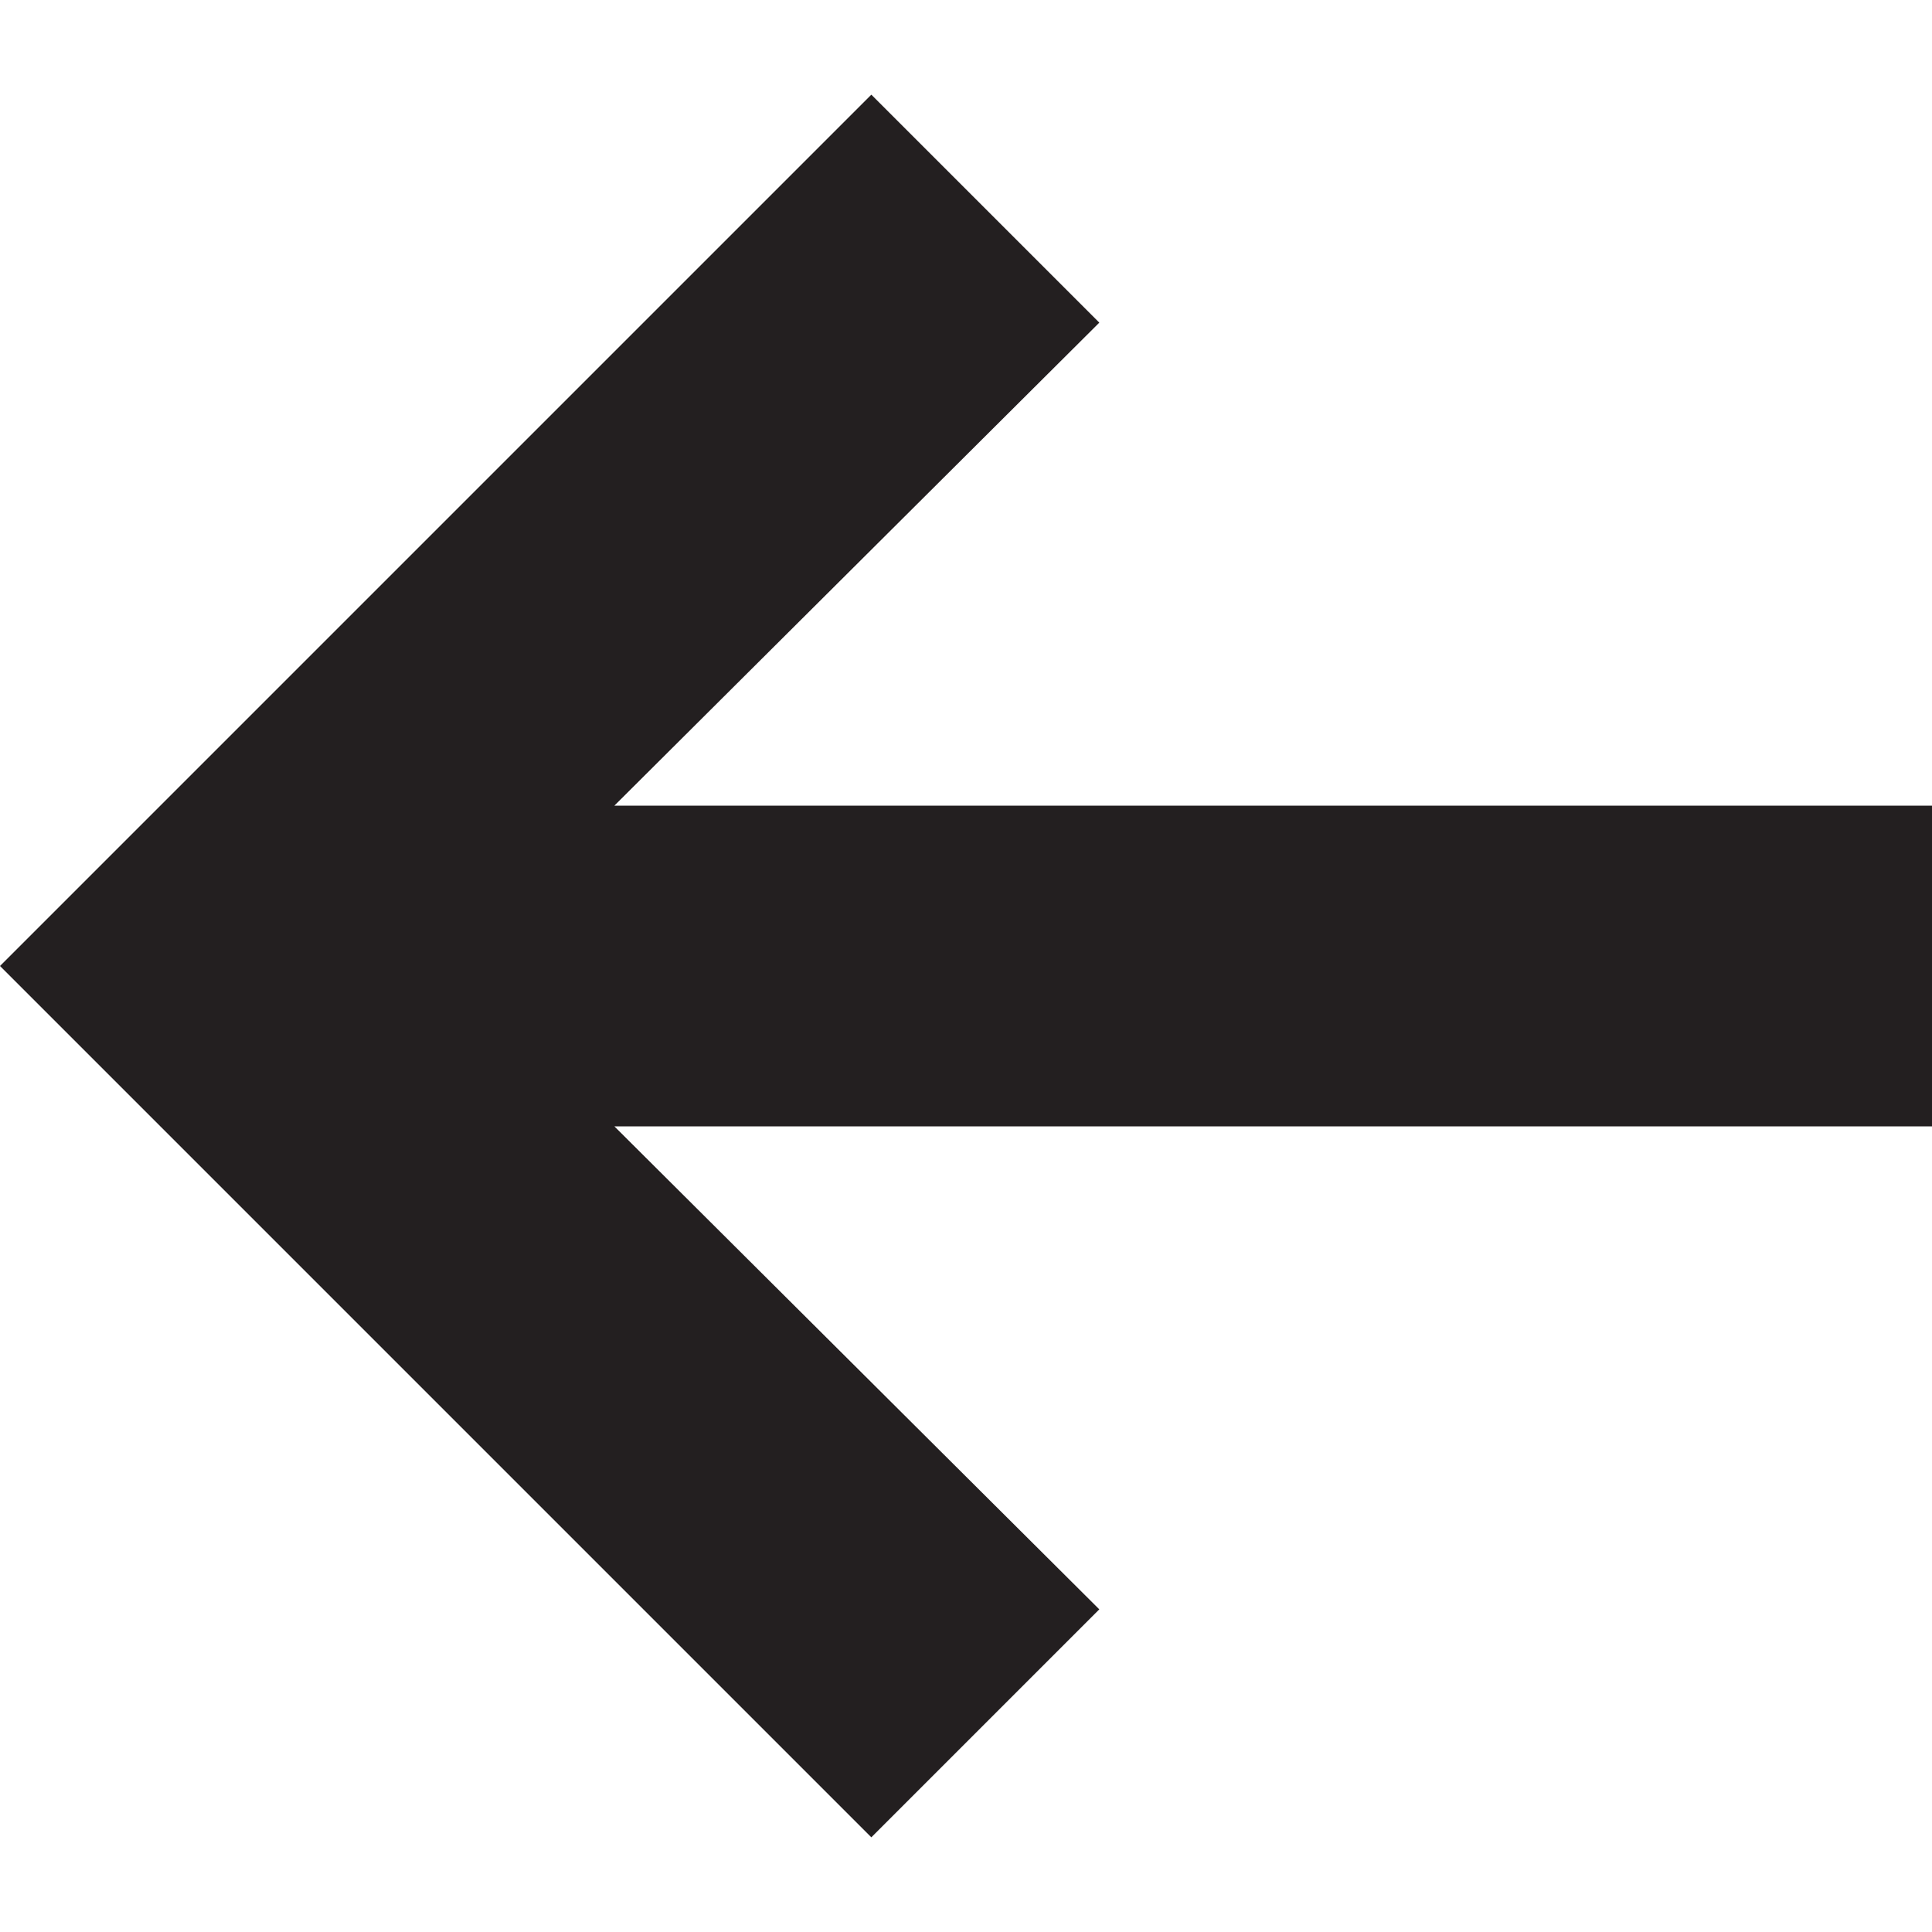
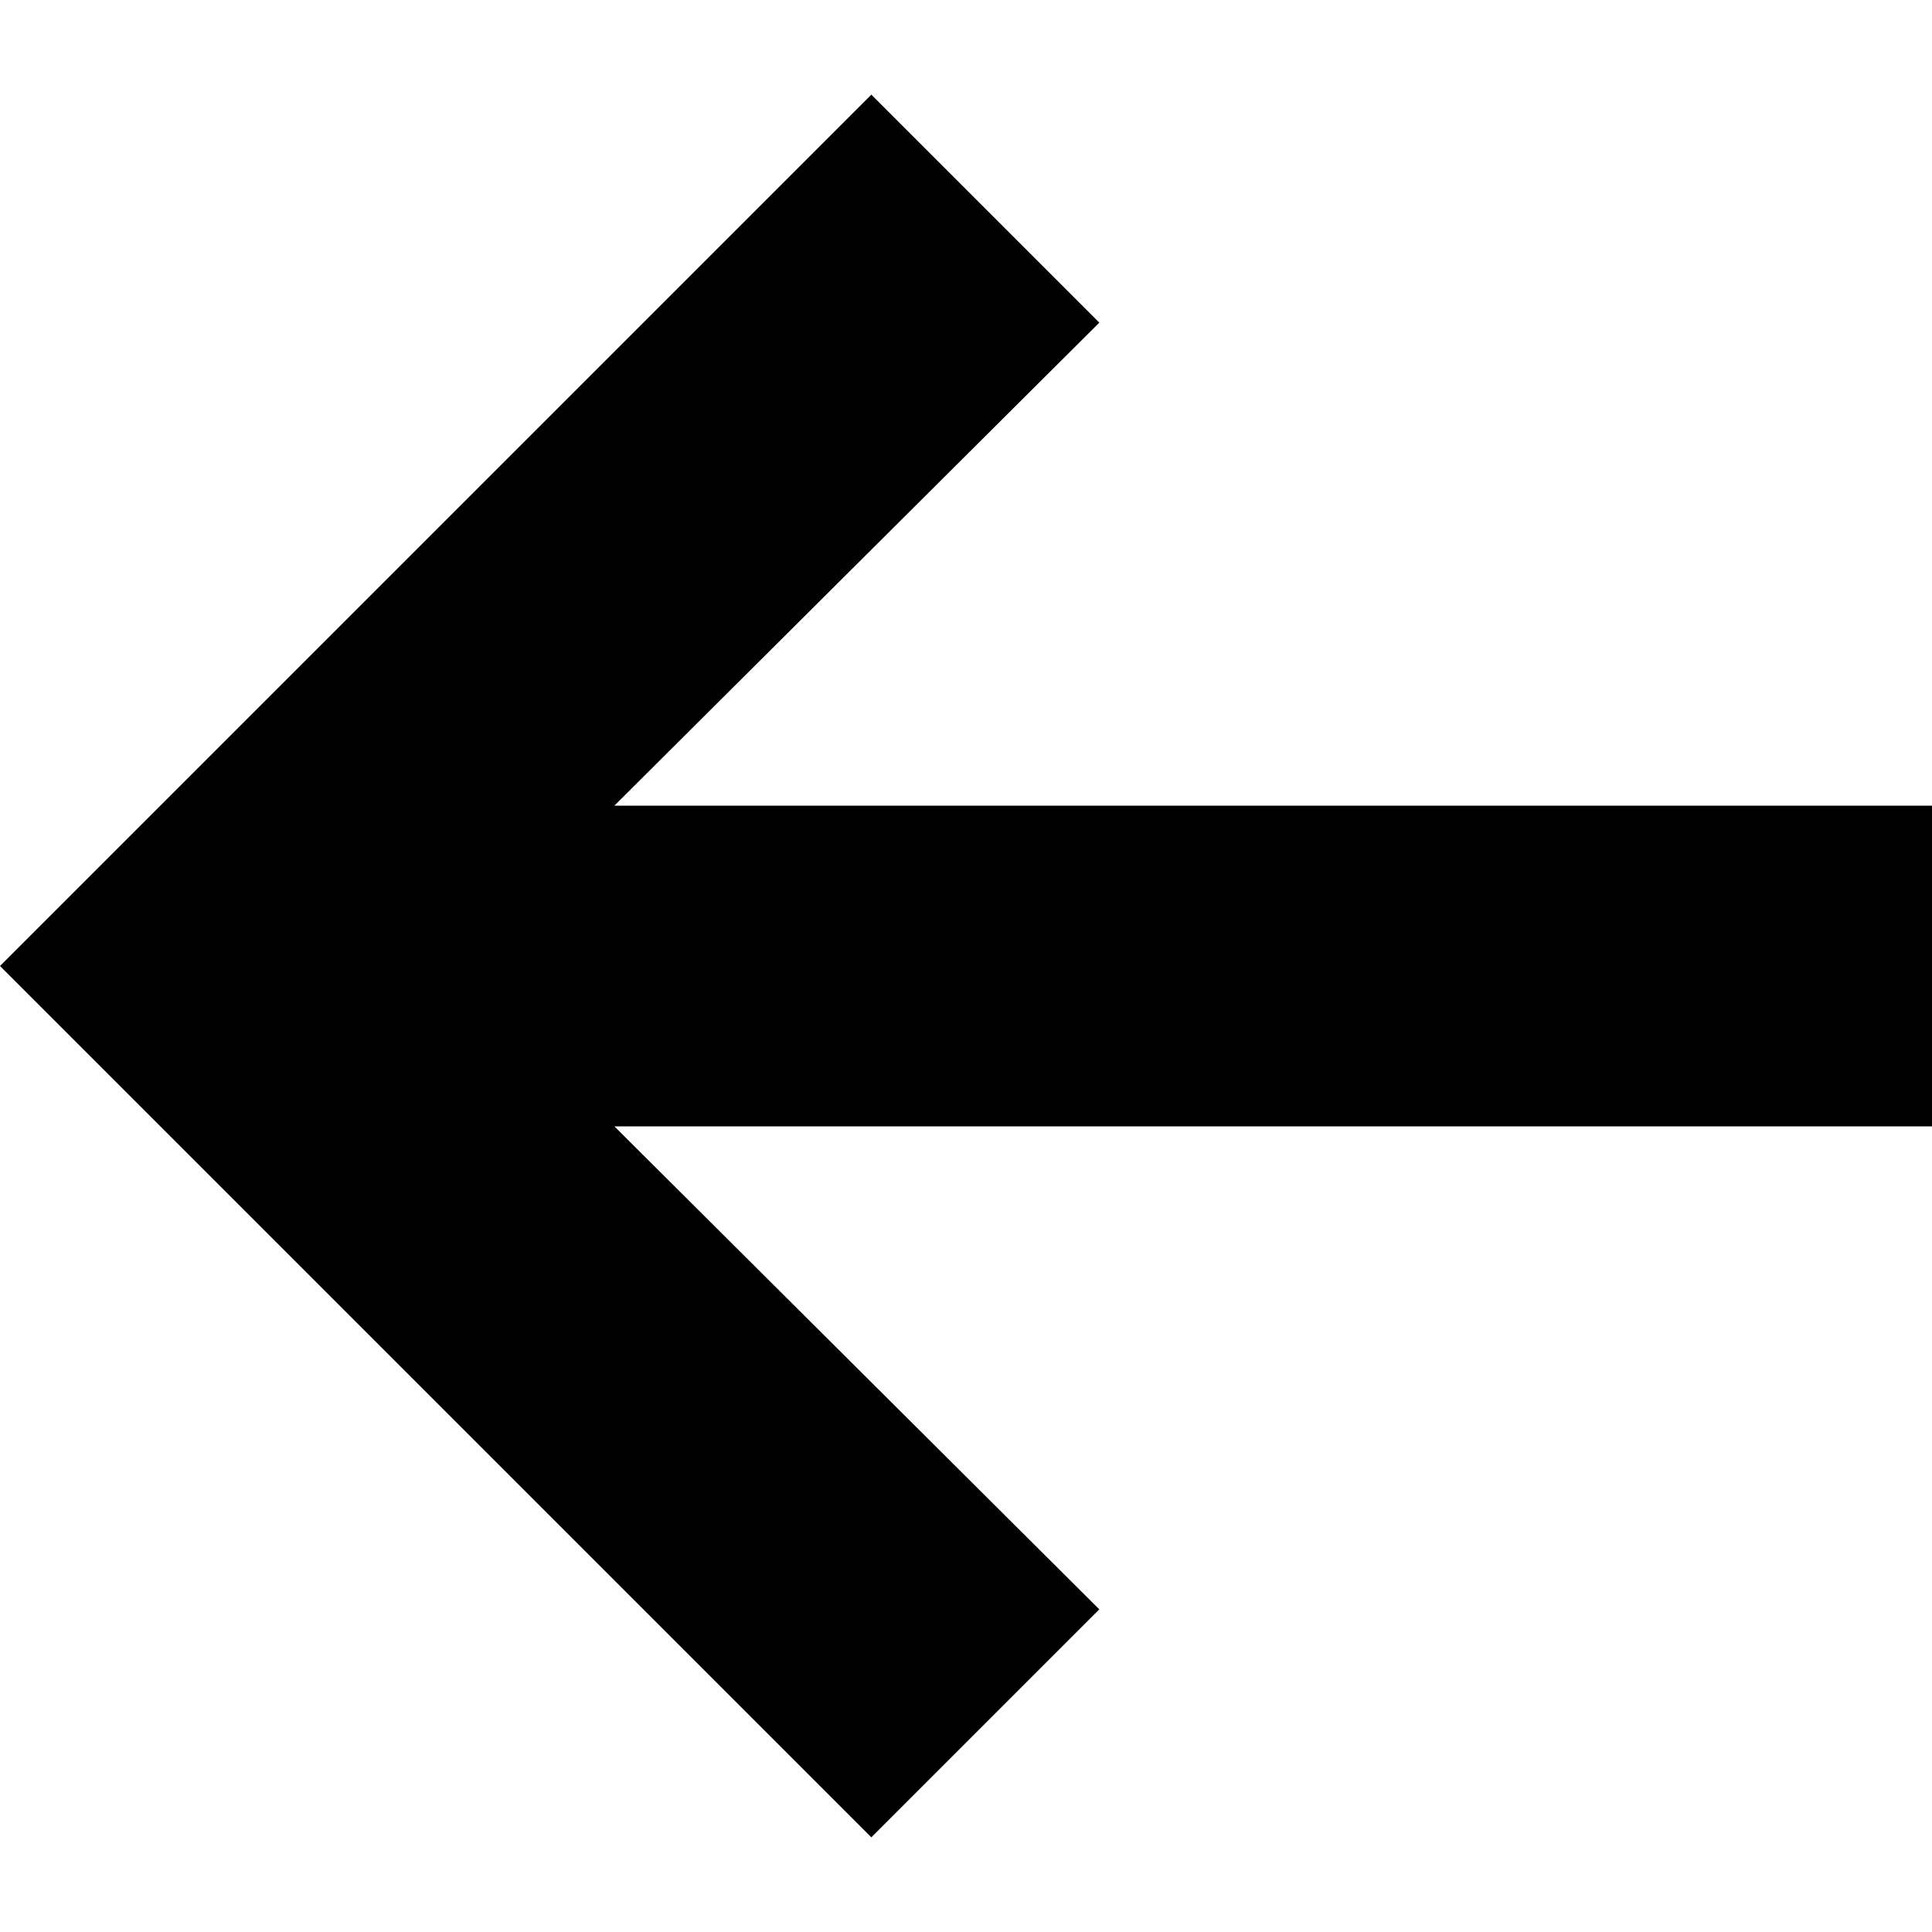
<svg xmlns="http://www.w3.org/2000/svg" version="1.1" id="Layer_1" x="0px" y="0px" viewBox="0 0 100 100" style="enable-background:new 0 0 100 100;" xml:space="preserve">
-   <style type="text/css">
- 	.st0{fill:#231F20;}
- </style>
-   <polygon class="st0" points="45.1,95.1 56.9,83.3 31.8,58.3 100,58.3 100,41.7 31.8,41.7 56.9,16.7 45.1,4.9 0,50 " />
+   <polygon points="45.1,95.1 56.9,83.3 31.8,58.3 100,58.3 100,41.7 31.8,41.7 56.9,16.7 45.1,4.9 0,50 " />
</svg>
